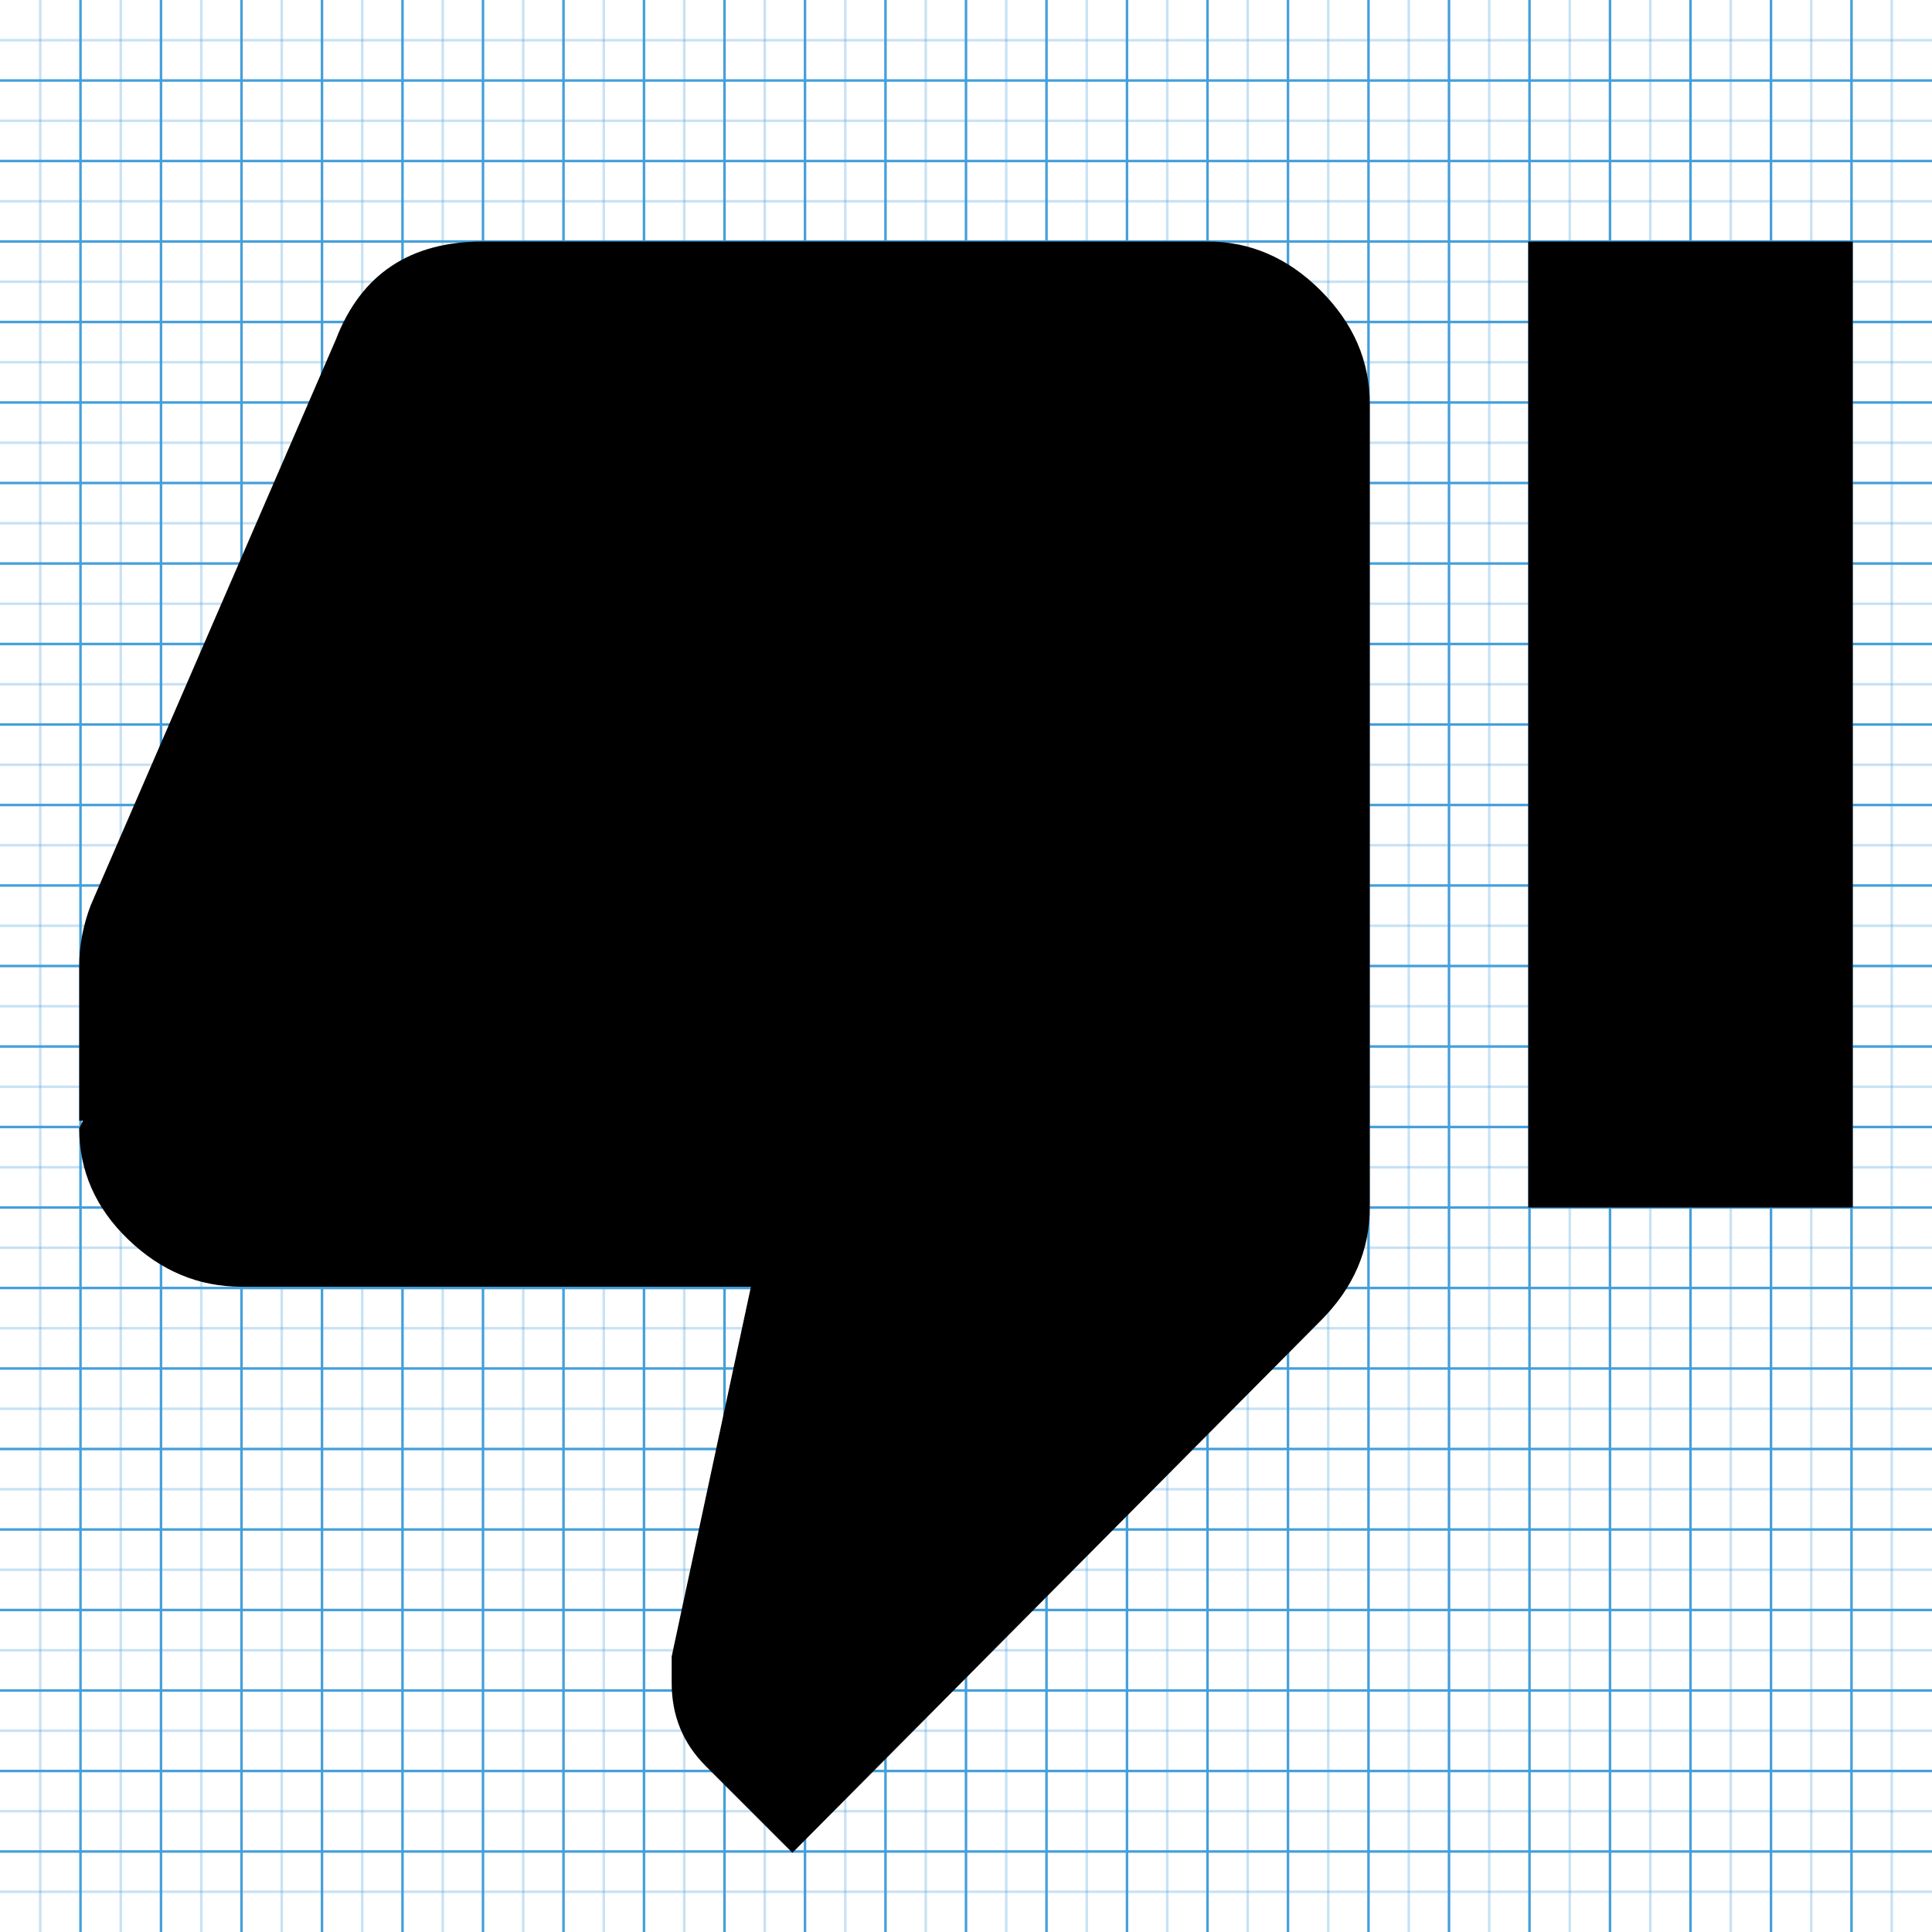
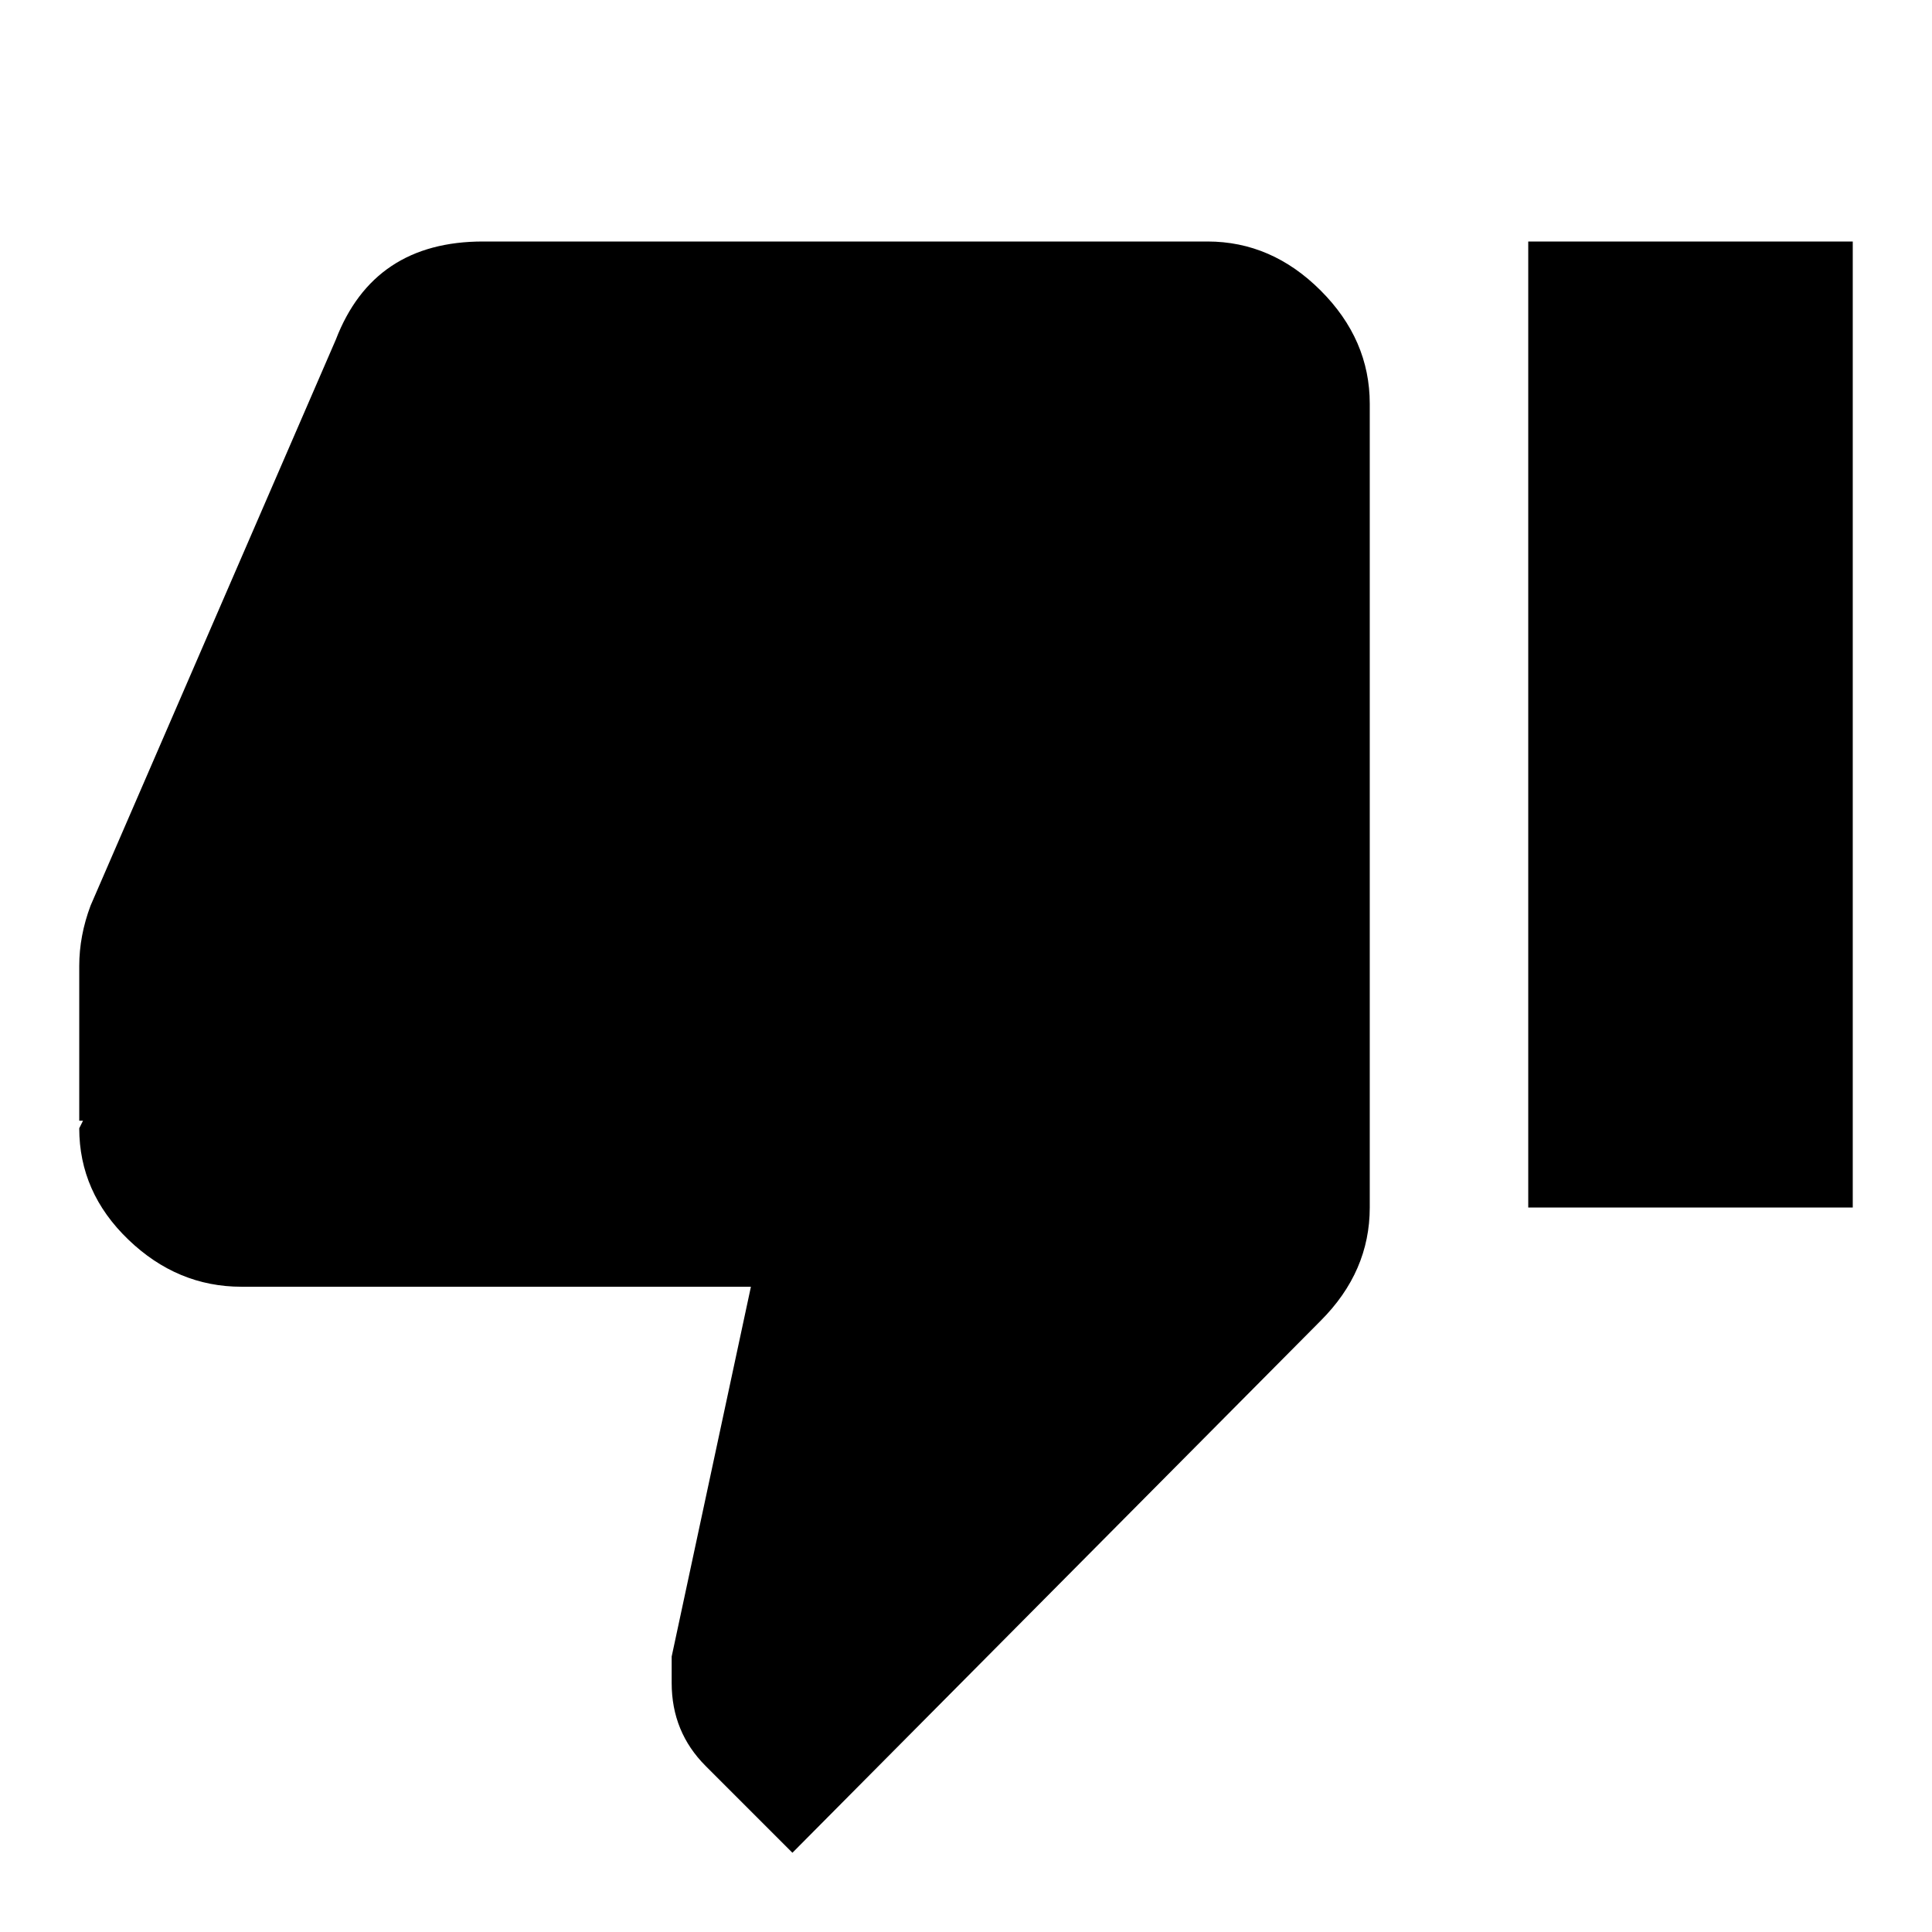
<svg xmlns="http://www.w3.org/2000/svg" version="1.1" width="768" height="768" viewBox="0 0 768 768">
-   <g id="icomoon-ignore">
-     <line stroke-width="1" x1="16" y1="0" x2="16" y2="768" stroke="#449FDB" opacity="0.3" />
-     <line stroke-width="1" x1="32" y1="0" x2="32" y2="768" stroke="#449FDB" opacity="1" />
-     <line stroke-width="1" x1="48" y1="0" x2="48" y2="768" stroke="#449FDB" opacity="0.3" />
-     <line stroke-width="1" x1="64" y1="0" x2="64" y2="768" stroke="#449FDB" opacity="1" />
-     <line stroke-width="1" x1="80" y1="0" x2="80" y2="768" stroke="#449FDB" opacity="0.3" />
-     <line stroke-width="1" x1="96" y1="0" x2="96" y2="768" stroke="#449FDB" opacity="1" />
-     <line stroke-width="1" x1="112" y1="0" x2="112" y2="768" stroke="#449FDB" opacity="0.3" />
-     <line stroke-width="1" x1="128" y1="0" x2="128" y2="768" stroke="#449FDB" opacity="1" />
-     <line stroke-width="1" x1="144" y1="0" x2="144" y2="768" stroke="#449FDB" opacity="0.3" />
-     <line stroke-width="1" x1="160" y1="0" x2="160" y2="768" stroke="#449FDB" opacity="1" />
-     <line stroke-width="1" x1="176" y1="0" x2="176" y2="768" stroke="#449FDB" opacity="0.3" />
-     <line stroke-width="1" x1="192" y1="0" x2="192" y2="768" stroke="#449FDB" opacity="1" />
-     <line stroke-width="1" x1="208" y1="0" x2="208" y2="768" stroke="#449FDB" opacity="0.3" />
-     <line stroke-width="1" x1="224" y1="0" x2="224" y2="768" stroke="#449FDB" opacity="1" />
-     <line stroke-width="1" x1="240" y1="0" x2="240" y2="768" stroke="#449FDB" opacity="0.3" />
-     <line stroke-width="1" x1="256" y1="0" x2="256" y2="768" stroke="#449FDB" opacity="1" />
-     <line stroke-width="1" x1="272" y1="0" x2="272" y2="768" stroke="#449FDB" opacity="0.3" />
-     <line stroke-width="1" x1="288" y1="0" x2="288" y2="768" stroke="#449FDB" opacity="1" />
-     <line stroke-width="1" x1="304" y1="0" x2="304" y2="768" stroke="#449FDB" opacity="0.3" />
-     <line stroke-width="1" x1="320" y1="0" x2="320" y2="768" stroke="#449FDB" opacity="1" />
-     <line stroke-width="1" x1="336" y1="0" x2="336" y2="768" stroke="#449FDB" opacity="0.3" />
-     <line stroke-width="1" x1="352" y1="0" x2="352" y2="768" stroke="#449FDB" opacity="1" />
-     <line stroke-width="1" x1="368" y1="0" x2="368" y2="768" stroke="#449FDB" opacity="0.3" />
-     <line stroke-width="1" x1="384" y1="0" x2="384" y2="768" stroke="#449FDB" opacity="1" />
-     <line stroke-width="1" x1="400" y1="0" x2="400" y2="768" stroke="#449FDB" opacity="0.3" />
-     <line stroke-width="1" x1="416" y1="0" x2="416" y2="768" stroke="#449FDB" opacity="1" />
-     <line stroke-width="1" x1="432" y1="0" x2="432" y2="768" stroke="#449FDB" opacity="0.3" />
-     <line stroke-width="1" x1="448" y1="0" x2="448" y2="768" stroke="#449FDB" opacity="1" />
-     <line stroke-width="1" x1="464" y1="0" x2="464" y2="768" stroke="#449FDB" opacity="0.3" />
-     <line stroke-width="1" x1="480" y1="0" x2="480" y2="768" stroke="#449FDB" opacity="1" />
-     <line stroke-width="1" x1="496" y1="0" x2="496" y2="768" stroke="#449FDB" opacity="0.3" />
-     <line stroke-width="1" x1="512" y1="0" x2="512" y2="768" stroke="#449FDB" opacity="1" />
-     <line stroke-width="1" x1="528" y1="0" x2="528" y2="768" stroke="#449FDB" opacity="0.3" />
-     <line stroke-width="1" x1="544" y1="0" x2="544" y2="768" stroke="#449FDB" opacity="1" />
-     <line stroke-width="1" x1="560" y1="0" x2="560" y2="768" stroke="#449FDB" opacity="0.3" />
-     <line stroke-width="1" x1="576" y1="0" x2="576" y2="768" stroke="#449FDB" opacity="1" />
-     <line stroke-width="1" x1="592" y1="0" x2="592" y2="768" stroke="#449FDB" opacity="0.3" />
-     <line stroke-width="1" x1="608" y1="0" x2="608" y2="768" stroke="#449FDB" opacity="1" />
-     <line stroke-width="1" x1="624" y1="0" x2="624" y2="768" stroke="#449FDB" opacity="0.3" />
-     <line stroke-width="1" x1="640" y1="0" x2="640" y2="768" stroke="#449FDB" opacity="1" />
-     <line stroke-width="1" x1="656" y1="0" x2="656" y2="768" stroke="#449FDB" opacity="0.3" />
-     <line stroke-width="1" x1="672" y1="0" x2="672" y2="768" stroke="#449FDB" opacity="1" />
-     <line stroke-width="1" x1="688" y1="0" x2="688" y2="768" stroke="#449FDB" opacity="0.3" />
-     <line stroke-width="1" x1="704" y1="0" x2="704" y2="768" stroke="#449FDB" opacity="1" />
-     <line stroke-width="1" x1="720" y1="0" x2="720" y2="768" stroke="#449FDB" opacity="0.3" />
-     <line stroke-width="1" x1="736" y1="0" x2="736" y2="768" stroke="#449FDB" opacity="1" />
-     <line stroke-width="1" x1="752" y1="0" x2="752" y2="768" stroke="#449FDB" opacity="0.3" />
-     <line stroke-width="1" x1="0" y1="16" x2="768" y2="16" stroke="#449FDB" opacity="0.3" />
-     <line stroke-width="1" x1="0" y1="32" x2="768" y2="32" stroke="#449FDB" opacity="1" />
-     <line stroke-width="1" x1="0" y1="48" x2="768" y2="48" stroke="#449FDB" opacity="0.3" />
-     <line stroke-width="1" x1="0" y1="64" x2="768" y2="64" stroke="#449FDB" opacity="1" />
-     <line stroke-width="1" x1="0" y1="80" x2="768" y2="80" stroke="#449FDB" opacity="0.3" />
-     <line stroke-width="1" x1="0" y1="96" x2="768" y2="96" stroke="#449FDB" opacity="1" />
-     <line stroke-width="1" x1="0" y1="112" x2="768" y2="112" stroke="#449FDB" opacity="0.3" />
-     <line stroke-width="1" x1="0" y1="128" x2="768" y2="128" stroke="#449FDB" opacity="1" />
-     <line stroke-width="1" x1="0" y1="144" x2="768" y2="144" stroke="#449FDB" opacity="0.3" />
-     <line stroke-width="1" x1="0" y1="160" x2="768" y2="160" stroke="#449FDB" opacity="1" />
-     <line stroke-width="1" x1="0" y1="176" x2="768" y2="176" stroke="#449FDB" opacity="0.3" />
-     <line stroke-width="1" x1="0" y1="192" x2="768" y2="192" stroke="#449FDB" opacity="1" />
-     <line stroke-width="1" x1="0" y1="208" x2="768" y2="208" stroke="#449FDB" opacity="0.3" />
-     <line stroke-width="1" x1="0" y1="224" x2="768" y2="224" stroke="#449FDB" opacity="1" />
-     <line stroke-width="1" x1="0" y1="240" x2="768" y2="240" stroke="#449FDB" opacity="0.3" />
-     <line stroke-width="1" x1="0" y1="256" x2="768" y2="256" stroke="#449FDB" opacity="1" />
-     <line stroke-width="1" x1="0" y1="272" x2="768" y2="272" stroke="#449FDB" opacity="0.3" />
-     <line stroke-width="1" x1="0" y1="288" x2="768" y2="288" stroke="#449FDB" opacity="1" />
-     <line stroke-width="1" x1="0" y1="304" x2="768" y2="304" stroke="#449FDB" opacity="0.3" />
-     <line stroke-width="1" x1="0" y1="320" x2="768" y2="320" stroke="#449FDB" opacity="1" />
-     <line stroke-width="1" x1="0" y1="336" x2="768" y2="336" stroke="#449FDB" opacity="0.3" />
-     <line stroke-width="1" x1="0" y1="352" x2="768" y2="352" stroke="#449FDB" opacity="1" />
-     <line stroke-width="1" x1="0" y1="368" x2="768" y2="368" stroke="#449FDB" opacity="0.3" />
-     <line stroke-width="1" x1="0" y1="384" x2="768" y2="384" stroke="#449FDB" opacity="1" />
-     <line stroke-width="1" x1="0" y1="400" x2="768" y2="400" stroke="#449FDB" opacity="0.3" />
-     <line stroke-width="1" x1="0" y1="416" x2="768" y2="416" stroke="#449FDB" opacity="1" />
-     <line stroke-width="1" x1="0" y1="432" x2="768" y2="432" stroke="#449FDB" opacity="0.3" />
-     <line stroke-width="1" x1="0" y1="448" x2="768" y2="448" stroke="#449FDB" opacity="1" />
-     <line stroke-width="1" x1="0" y1="464" x2="768" y2="464" stroke="#449FDB" opacity="0.3" />
-     <line stroke-width="1" x1="0" y1="480" x2="768" y2="480" stroke="#449FDB" opacity="1" />
-     <line stroke-width="1" x1="0" y1="496" x2="768" y2="496" stroke="#449FDB" opacity="0.3" />
-     <line stroke-width="1" x1="0" y1="512" x2="768" y2="512" stroke="#449FDB" opacity="1" />
-     <line stroke-width="1" x1="0" y1="528" x2="768" y2="528" stroke="#449FDB" opacity="0.3" />
-     <line stroke-width="1" x1="0" y1="544" x2="768" y2="544" stroke="#449FDB" opacity="1" />
-     <line stroke-width="1" x1="0" y1="560" x2="768" y2="560" stroke="#449FDB" opacity="0.3" />
-     <line stroke-width="1" x1="0" y1="576" x2="768" y2="576" stroke="#449FDB" opacity="1" />
-     <line stroke-width="1" x1="0" y1="592" x2="768" y2="592" stroke="#449FDB" opacity="0.3" />
-     <line stroke-width="1" x1="0" y1="608" x2="768" y2="608" stroke="#449FDB" opacity="1" />
-     <line stroke-width="1" x1="0" y1="624" x2="768" y2="624" stroke="#449FDB" opacity="0.3" />
-     <line stroke-width="1" x1="0" y1="640" x2="768" y2="640" stroke="#449FDB" opacity="1" />
-     <line stroke-width="1" x1="0" y1="656" x2="768" y2="656" stroke="#449FDB" opacity="0.3" />
-     <line stroke-width="1" x1="0" y1="672" x2="768" y2="672" stroke="#449FDB" opacity="1" />
-     <line stroke-width="1" x1="0" y1="688" x2="768" y2="688" stroke="#449FDB" opacity="0.3" />
-     <line stroke-width="1" x1="0" y1="704" x2="768" y2="704" stroke="#449FDB" opacity="1" />
-     <line stroke-width="1" x1="0" y1="720" x2="768" y2="720" stroke="#449FDB" opacity="0.3" />
-     <line stroke-width="1" x1="0" y1="736" x2="768" y2="736" stroke="#449FDB" opacity="1" />
-     <line stroke-width="1" x1="0" y1="752" x2="768" y2="752" stroke="#449FDB" opacity="0.3" />
-   </g>
  <path d="M607.5 96h129v384h-129v-384zM480 96q25.5 0 45 19.5t19.5 45v319.5q0 25.5-19.5 45l-210 211.5-34.5-34.5q-13.5-13.5-13.5-33v-10.5l31.5-147h-202.5q-25.5 0-45-18.75t-19.5-44.25l1.5-3h-1.5v-61.5q0-12 4.5-24l97.5-225q15-39 58.5-39h288z" />
</svg>
